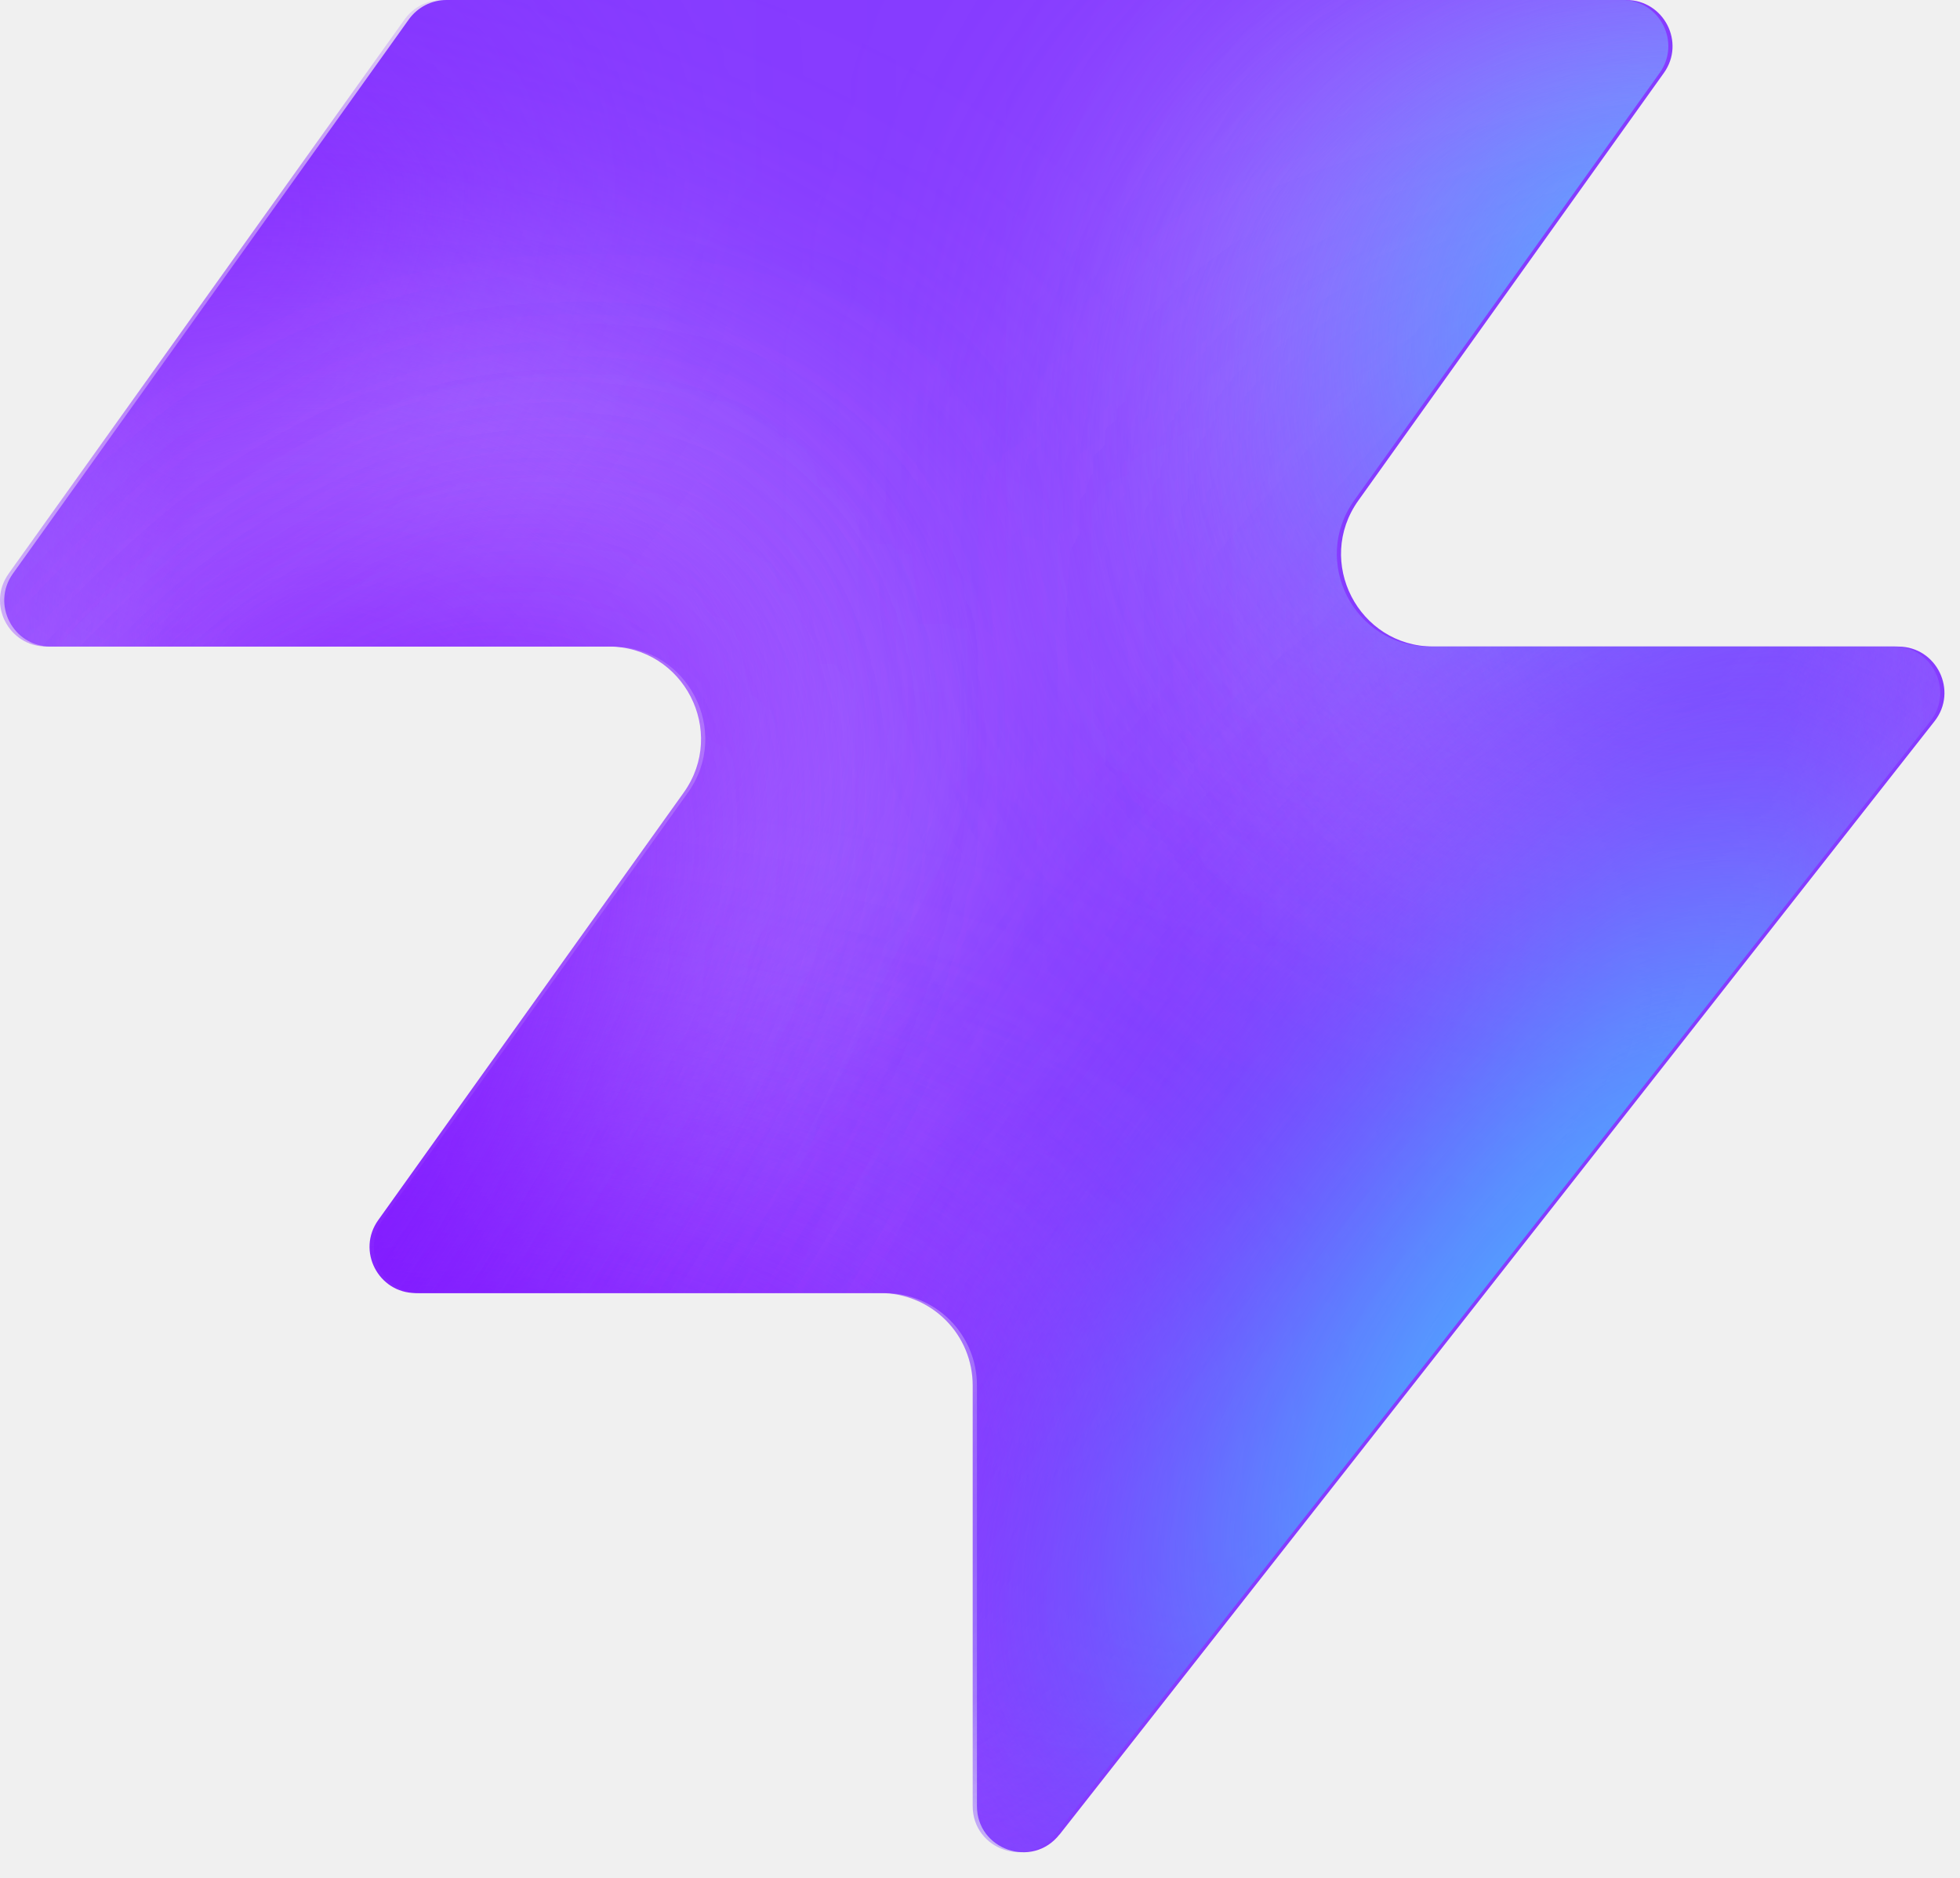
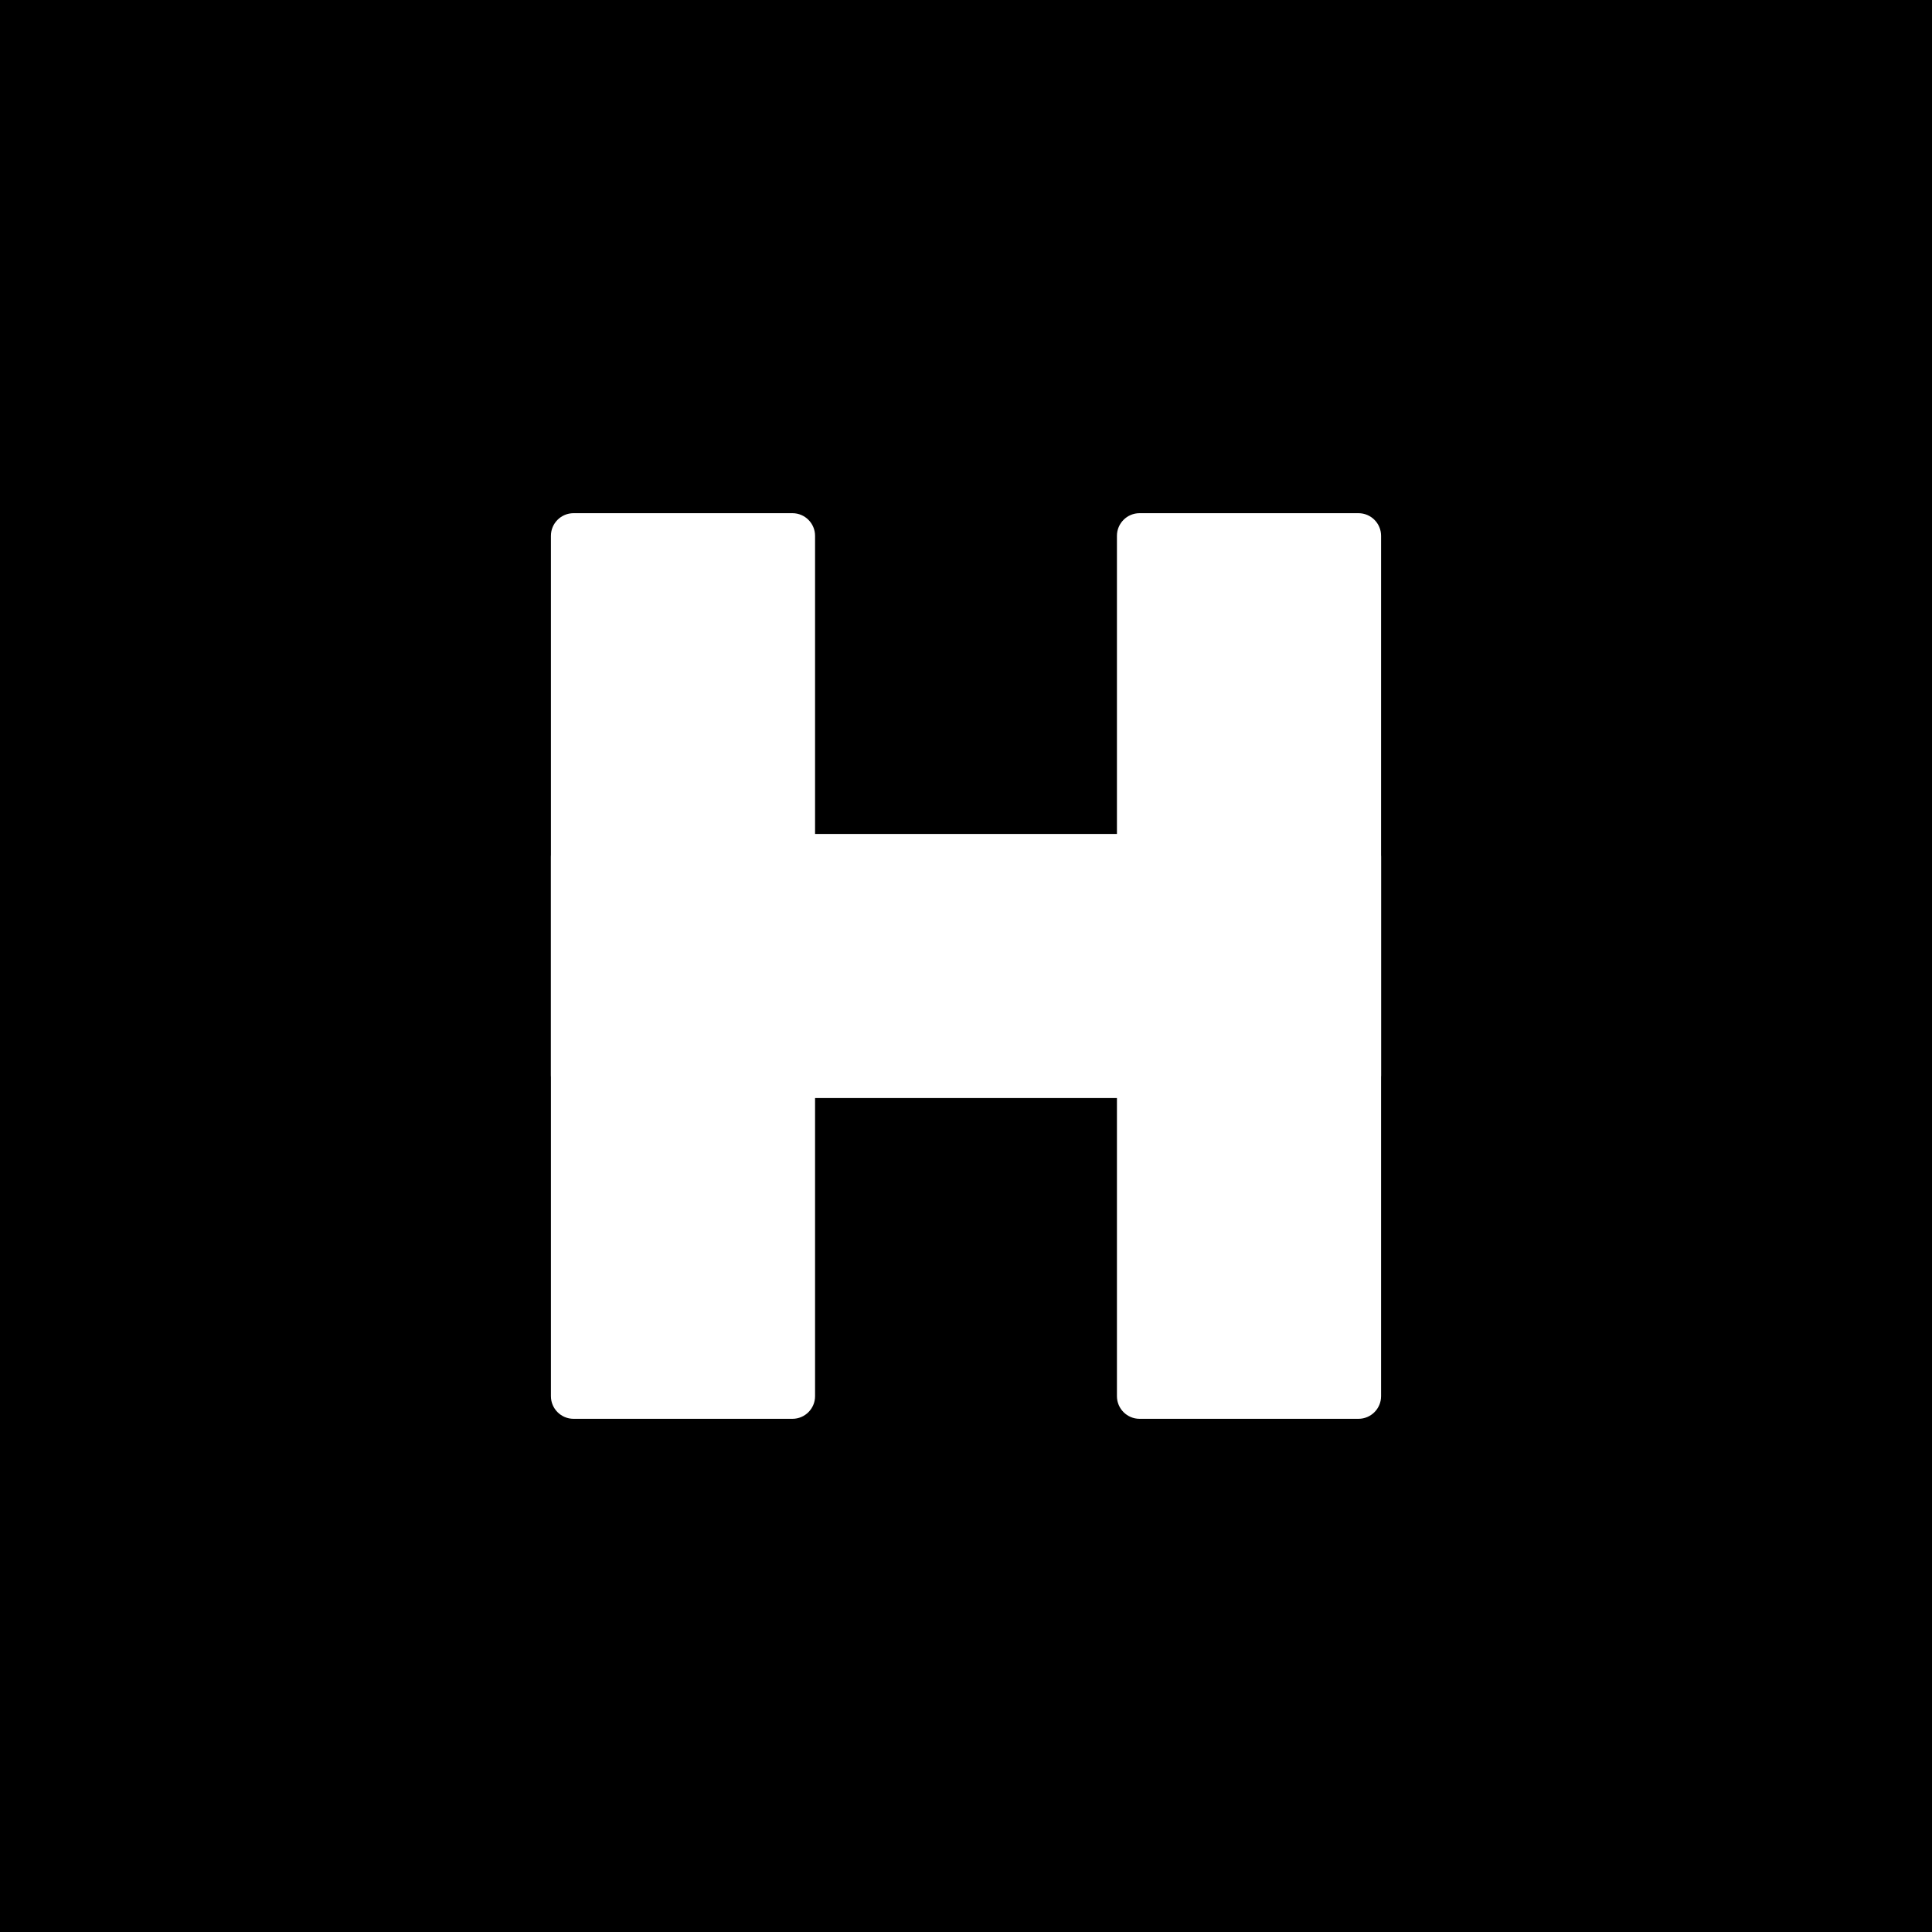
- <svg xmlns="http://www.w3.org/2000/svg" width="48" height="46" fill="none" viewBox="0 0 48 46">
-   <path fill="#863bff" d="M25.946 44.938c-.664.845-2.021.375-2.021-.698V33.937a2.26 2.26 0 0 0-2.262-2.262H10.287c-.92 0-1.456-1.04-.92-1.788l7.48-10.471c1.07-1.497 0-3.578-1.842-3.578H1.237c-.92 0-1.456-1.04-.92-1.788L10.013.474c.214-.297.556-.474.92-.474h28.894c.92 0 1.456 1.04.92 1.788l-7.48 10.471c-1.07 1.498 0 3.579 1.842 3.579h11.377c.943 0 1.473 1.088.89 1.83L25.947 44.94z" style="fill:#863bff;fill:color(display-p3 .525 .23 1);fill-opacity:1" />
-   <mask id="a" width="48" height="46" x="0" y="0" maskUnits="userSpaceOnUse" style="mask-type:alpha">
-     <path fill="#000" d="M25.842 44.938c-.664.844-2.021.375-2.021-.698V33.937a2.26 2.26 0 0 0-2.262-2.262H10.183c-.92 0-1.456-1.04-.92-1.788l7.48-10.471c1.07-1.498 0-3.579-1.842-3.579H1.133c-.92 0-1.456-1.04-.92-1.787L9.91.473c.214-.297.556-.474.92-.474h28.894c.92 0 1.456 1.04.92 1.788l-7.48 10.471c-1.07 1.498 0 3.578 1.842 3.578h11.377c.943 0 1.473 1.088.89 1.832L25.843 44.94z" style="fill:#000;fill-opacity:1" />
-   </mask>
-   <g mask="url(#a)">
-     <g filter="url(#b)">
-       <ellipse cx="5.508" cy="14.704" fill="#ede6ff" rx="5.508" ry="14.704" style="fill:#ede6ff;fill:color(display-p3 .927 .903 1);fill-opacity:1" transform="matrix(.00324 1 1 -.00324 -4.47 31.516)" />
-     </g>
-     <g filter="url(#c)">
-       <ellipse cx="10.399" cy="29.851" fill="#ede6ff" rx="10.399" ry="29.851" style="fill:#ede6ff;fill:color(display-p3 .927 .903 1);fill-opacity:1" transform="matrix(.00324 1 1 -.00324 -39.328 7.883)" />
-     </g>
-     <g filter="url(#d)">
-       <ellipse cx="5.508" cy="30.487" fill="#7e14ff" rx="5.508" ry="30.487" style="fill:#7e14ff;fill:color(display-p3 .492 .077 1);fill-opacity:1" transform="rotate(89.814 -25.913 -14.639)scale(1 -1)" />
-     </g>
-     <g filter="url(#e)">
-       <ellipse cx="5.508" cy="30.599" fill="#7e14ff" rx="5.508" ry="30.599" style="fill:#7e14ff;fill:color(display-p3 .492 .077 1);fill-opacity:1" transform="rotate(89.814 -32.644 -3.334)scale(1 -1)" />
-     </g>
-     <g filter="url(#f)">
-       <ellipse cx="5.508" cy="30.599" fill="#7e14ff" rx="5.508" ry="30.599" style="fill:#7e14ff;fill:color(display-p3 .492 .077 1);fill-opacity:1" transform="matrix(.00324 1 1 -.00324 -34.34 30.47)" />
-     </g>
-     <g filter="url(#g)">
-       <ellipse cx="14.072" cy="22.078" fill="#ede6ff" rx="14.072" ry="22.078" style="fill:#ede6ff;fill:color(display-p3 .927 .903 1);fill-opacity:1" transform="rotate(93.35 24.506 48.493)scale(-1 1)" />
-     </g>
-     <g filter="url(#h)">
-       <ellipse cx="3.47" cy="21.501" fill="#7e14ff" rx="3.47" ry="21.501" style="fill:#7e14ff;fill:color(display-p3 .492 .077 1);fill-opacity:1" transform="rotate(89.009 28.708 47.59)scale(-1 1)" />
-     </g>
-     <g filter="url(#i)">
-       <ellipse cx="3.47" cy="21.501" fill="#7e14ff" rx="3.47" ry="21.501" style="fill:#7e14ff;fill:color(display-p3 .492 .077 1);fill-opacity:1" transform="rotate(89.009 28.708 47.59)scale(-1 1)" />
-     </g>
-     <g filter="url(#j)">
-       <ellipse cx=".387" cy="8.972" fill="#7e14ff" rx="4.407" ry="29.108" style="fill:#7e14ff;fill:color(display-p3 .492 .077 1);fill-opacity:1" transform="rotate(39.51 .387 8.972)" />
-     </g>
-     <g filter="url(#k)">
-       <ellipse cx="47.523" cy="-6.092" fill="#7e14ff" rx="4.407" ry="29.108" style="fill:#7e14ff;fill:color(display-p3 .492 .077 1);fill-opacity:1" transform="rotate(37.892 47.523 -6.092)" />
-     </g>
-     <g filter="url(#l)">
-       <ellipse cx="41.412" cy="6.333" fill="#47bfff" rx="5.971" ry="9.665" style="fill:#47bfff;fill:color(display-p3 .28 .748 1);fill-opacity:1" transform="rotate(37.892 41.412 6.333)" />
-     </g>
-     <g filter="url(#m)">
-       <ellipse cx="-1.879" cy="38.332" fill="#7e14ff" rx="4.407" ry="29.108" style="fill:#7e14ff;fill:color(display-p3 .492 .077 1);fill-opacity:1" transform="rotate(37.892 -1.88 38.332)" />
-     </g>
-     <g filter="url(#n)">
-       <ellipse cx="-1.879" cy="38.332" fill="#7e14ff" rx="4.407" ry="29.108" style="fill:#7e14ff;fill:color(display-p3 .492 .077 1);fill-opacity:1" transform="rotate(37.892 -1.88 38.332)" />
-     </g>
-     <g filter="url(#o)">
-       <ellipse cx="35.651" cy="29.907" fill="#7e14ff" rx="4.407" ry="29.108" style="fill:#7e14ff;fill:color(display-p3 .492 .077 1);fill-opacity:1" transform="rotate(37.892 35.651 29.907)" />
-     </g>
-     <g filter="url(#p)">
-       <ellipse cx="38.418" cy="32.4" fill="#47bfff" rx="5.971" ry="15.297" style="fill:#47bfff;fill:color(display-p3 .28 .748 1);fill-opacity:1" transform="rotate(37.892 38.418 32.4)" />
-     </g>
+ <svg xmlns="http://www.w3.org/2000/svg" width="512" height="512" viewBox="0 0 512 512">
+   <rect width="512" height="512" fill="#000000" />
+   <g fill="#ffffff">
+     <rect x="146" y="136" width="70" height="240" rx="6" />
+     <rect x="296" y="136" width="70" height="240" rx="6" />
+     <rect x="146" y="221" width="220" height="70" rx="6" />
  </g>
-   <defs>
-     <filter id="b" width="60.045" height="41.654" x="-19.77" y="16.149" color-interpolation-filters="sRGB" filterUnits="userSpaceOnUse">
-       <feFlood flood-opacity="0" result="BackgroundImageFix" />
-       <feBlend in="SourceGraphic" in2="BackgroundImageFix" result="shape" />
-       <feGaussianBlur result="effect1_foregroundBlur_2002_17158" stdDeviation="7.659" />
-     </filter>
-     <filter id="c" width="90.34" height="51.437" x="-54.613" y="-7.533" color-interpolation-filters="sRGB" filterUnits="userSpaceOnUse">
-       <feFlood flood-opacity="0" result="BackgroundImageFix" />
-       <feBlend in="SourceGraphic" in2="BackgroundImageFix" result="shape" />
-       <feGaussianBlur result="effect1_foregroundBlur_2002_17158" stdDeviation="7.659" />
-     </filter>
-     <filter id="d" width="79.355" height="29.4" x="-49.64" y="2.03" color-interpolation-filters="sRGB" filterUnits="userSpaceOnUse">
-       <feFlood flood-opacity="0" result="BackgroundImageFix" />
-       <feBlend in="SourceGraphic" in2="BackgroundImageFix" result="shape" />
-       <feGaussianBlur result="effect1_foregroundBlur_2002_17158" stdDeviation="4.596" />
-     </filter>
-     <filter id="e" width="79.579" height="29.4" x="-45.045" y="20.029" color-interpolation-filters="sRGB" filterUnits="userSpaceOnUse">
-       <feFlood flood-opacity="0" result="BackgroundImageFix" />
-       <feBlend in="SourceGraphic" in2="BackgroundImageFix" result="shape" />
-       <feGaussianBlur result="effect1_foregroundBlur_2002_17158" stdDeviation="4.596" />
-     </filter>
-     <filter id="f" width="79.579" height="29.4" x="-43.513" y="21.178" color-interpolation-filters="sRGB" filterUnits="userSpaceOnUse">
-       <feFlood flood-opacity="0" result="BackgroundImageFix" />
-       <feBlend in="SourceGraphic" in2="BackgroundImageFix" result="shape" />
-       <feGaussianBlur result="effect1_foregroundBlur_2002_17158" stdDeviation="4.596" />
-     </filter>
-     <filter id="g" width="74.749" height="58.852" x="15.756" y="-17.901" color-interpolation-filters="sRGB" filterUnits="userSpaceOnUse">
-       <feFlood flood-opacity="0" result="BackgroundImageFix" />
-       <feBlend in="SourceGraphic" in2="BackgroundImageFix" result="shape" />
-       <feGaussianBlur result="effect1_foregroundBlur_2002_17158" stdDeviation="7.659" />
-     </filter>
-     <filter id="h" width="61.377" height="25.362" x="23.548" y="2.284" color-interpolation-filters="sRGB" filterUnits="userSpaceOnUse">
-       <feFlood flood-opacity="0" result="BackgroundImageFix" />
-       <feBlend in="SourceGraphic" in2="BackgroundImageFix" result="shape" />
-       <feGaussianBlur result="effect1_foregroundBlur_2002_17158" stdDeviation="4.596" />
-     </filter>
-     <filter id="i" width="61.377" height="25.362" x="23.548" y="2.284" color-interpolation-filters="sRGB" filterUnits="userSpaceOnUse">
-       <feFlood flood-opacity="0" result="BackgroundImageFix" />
-       <feBlend in="SourceGraphic" in2="BackgroundImageFix" result="shape" />
-       <feGaussianBlur result="effect1_foregroundBlur_2002_17158" stdDeviation="4.596" />
-     </filter>
-     <filter id="j" width="56.045" height="63.649" x="-27.636" y="-22.853" color-interpolation-filters="sRGB" filterUnits="userSpaceOnUse">
-       <feFlood flood-opacity="0" result="BackgroundImageFix" />
-       <feBlend in="SourceGraphic" in2="BackgroundImageFix" result="shape" />
-       <feGaussianBlur result="effect1_foregroundBlur_2002_17158" stdDeviation="4.596" />
-     </filter>
-     <filter id="k" width="54.814" height="64.646" x="20.116" y="-38.415" color-interpolation-filters="sRGB" filterUnits="userSpaceOnUse">
-       <feFlood flood-opacity="0" result="BackgroundImageFix" />
-       <feBlend in="SourceGraphic" in2="BackgroundImageFix" result="shape" />
-       <feGaussianBlur result="effect1_foregroundBlur_2002_17158" stdDeviation="4.596" />
-     </filter>
-     <filter id="l" width="33.541" height="35.313" x="24.641" y="-11.323" color-interpolation-filters="sRGB" filterUnits="userSpaceOnUse">
-       <feFlood flood-opacity="0" result="BackgroundImageFix" />
-       <feBlend in="SourceGraphic" in2="BackgroundImageFix" result="shape" />
-       <feGaussianBlur result="effect1_foregroundBlur_2002_17158" stdDeviation="4.596" />
-     </filter>
-     <filter id="m" width="54.814" height="64.646" x="-29.286" y="6.009" color-interpolation-filters="sRGB" filterUnits="userSpaceOnUse">
-       <feFlood flood-opacity="0" result="BackgroundImageFix" />
-       <feBlend in="SourceGraphic" in2="BackgroundImageFix" result="shape" />
-       <feGaussianBlur result="effect1_foregroundBlur_2002_17158" stdDeviation="4.596" />
-     </filter>
-     <filter id="n" width="54.814" height="64.646" x="-29.286" y="6.009" color-interpolation-filters="sRGB" filterUnits="userSpaceOnUse">
-       <feFlood flood-opacity="0" result="BackgroundImageFix" />
-       <feBlend in="SourceGraphic" in2="BackgroundImageFix" result="shape" />
-       <feGaussianBlur result="effect1_foregroundBlur_2002_17158" stdDeviation="4.596" />
-     </filter>
-     <filter id="o" width="54.814" height="64.646" x="8.244" y="-2.416" color-interpolation-filters="sRGB" filterUnits="userSpaceOnUse">
-       <feFlood flood-opacity="0" result="BackgroundImageFix" />
-       <feBlend in="SourceGraphic" in2="BackgroundImageFix" result="shape" />
-       <feGaussianBlur result="effect1_foregroundBlur_2002_17158" stdDeviation="4.596" />
-     </filter>
-     <filter id="p" width="39.409" height="43.623" x="18.713" y="10.588" color-interpolation-filters="sRGB" filterUnits="userSpaceOnUse">
-       <feFlood flood-opacity="0" result="BackgroundImageFix" />
-       <feBlend in="SourceGraphic" in2="BackgroundImageFix" result="shape" />
-       <feGaussianBlur result="effect1_foregroundBlur_2002_17158" stdDeviation="4.596" />
-     </filter>
-   </defs>
</svg>
